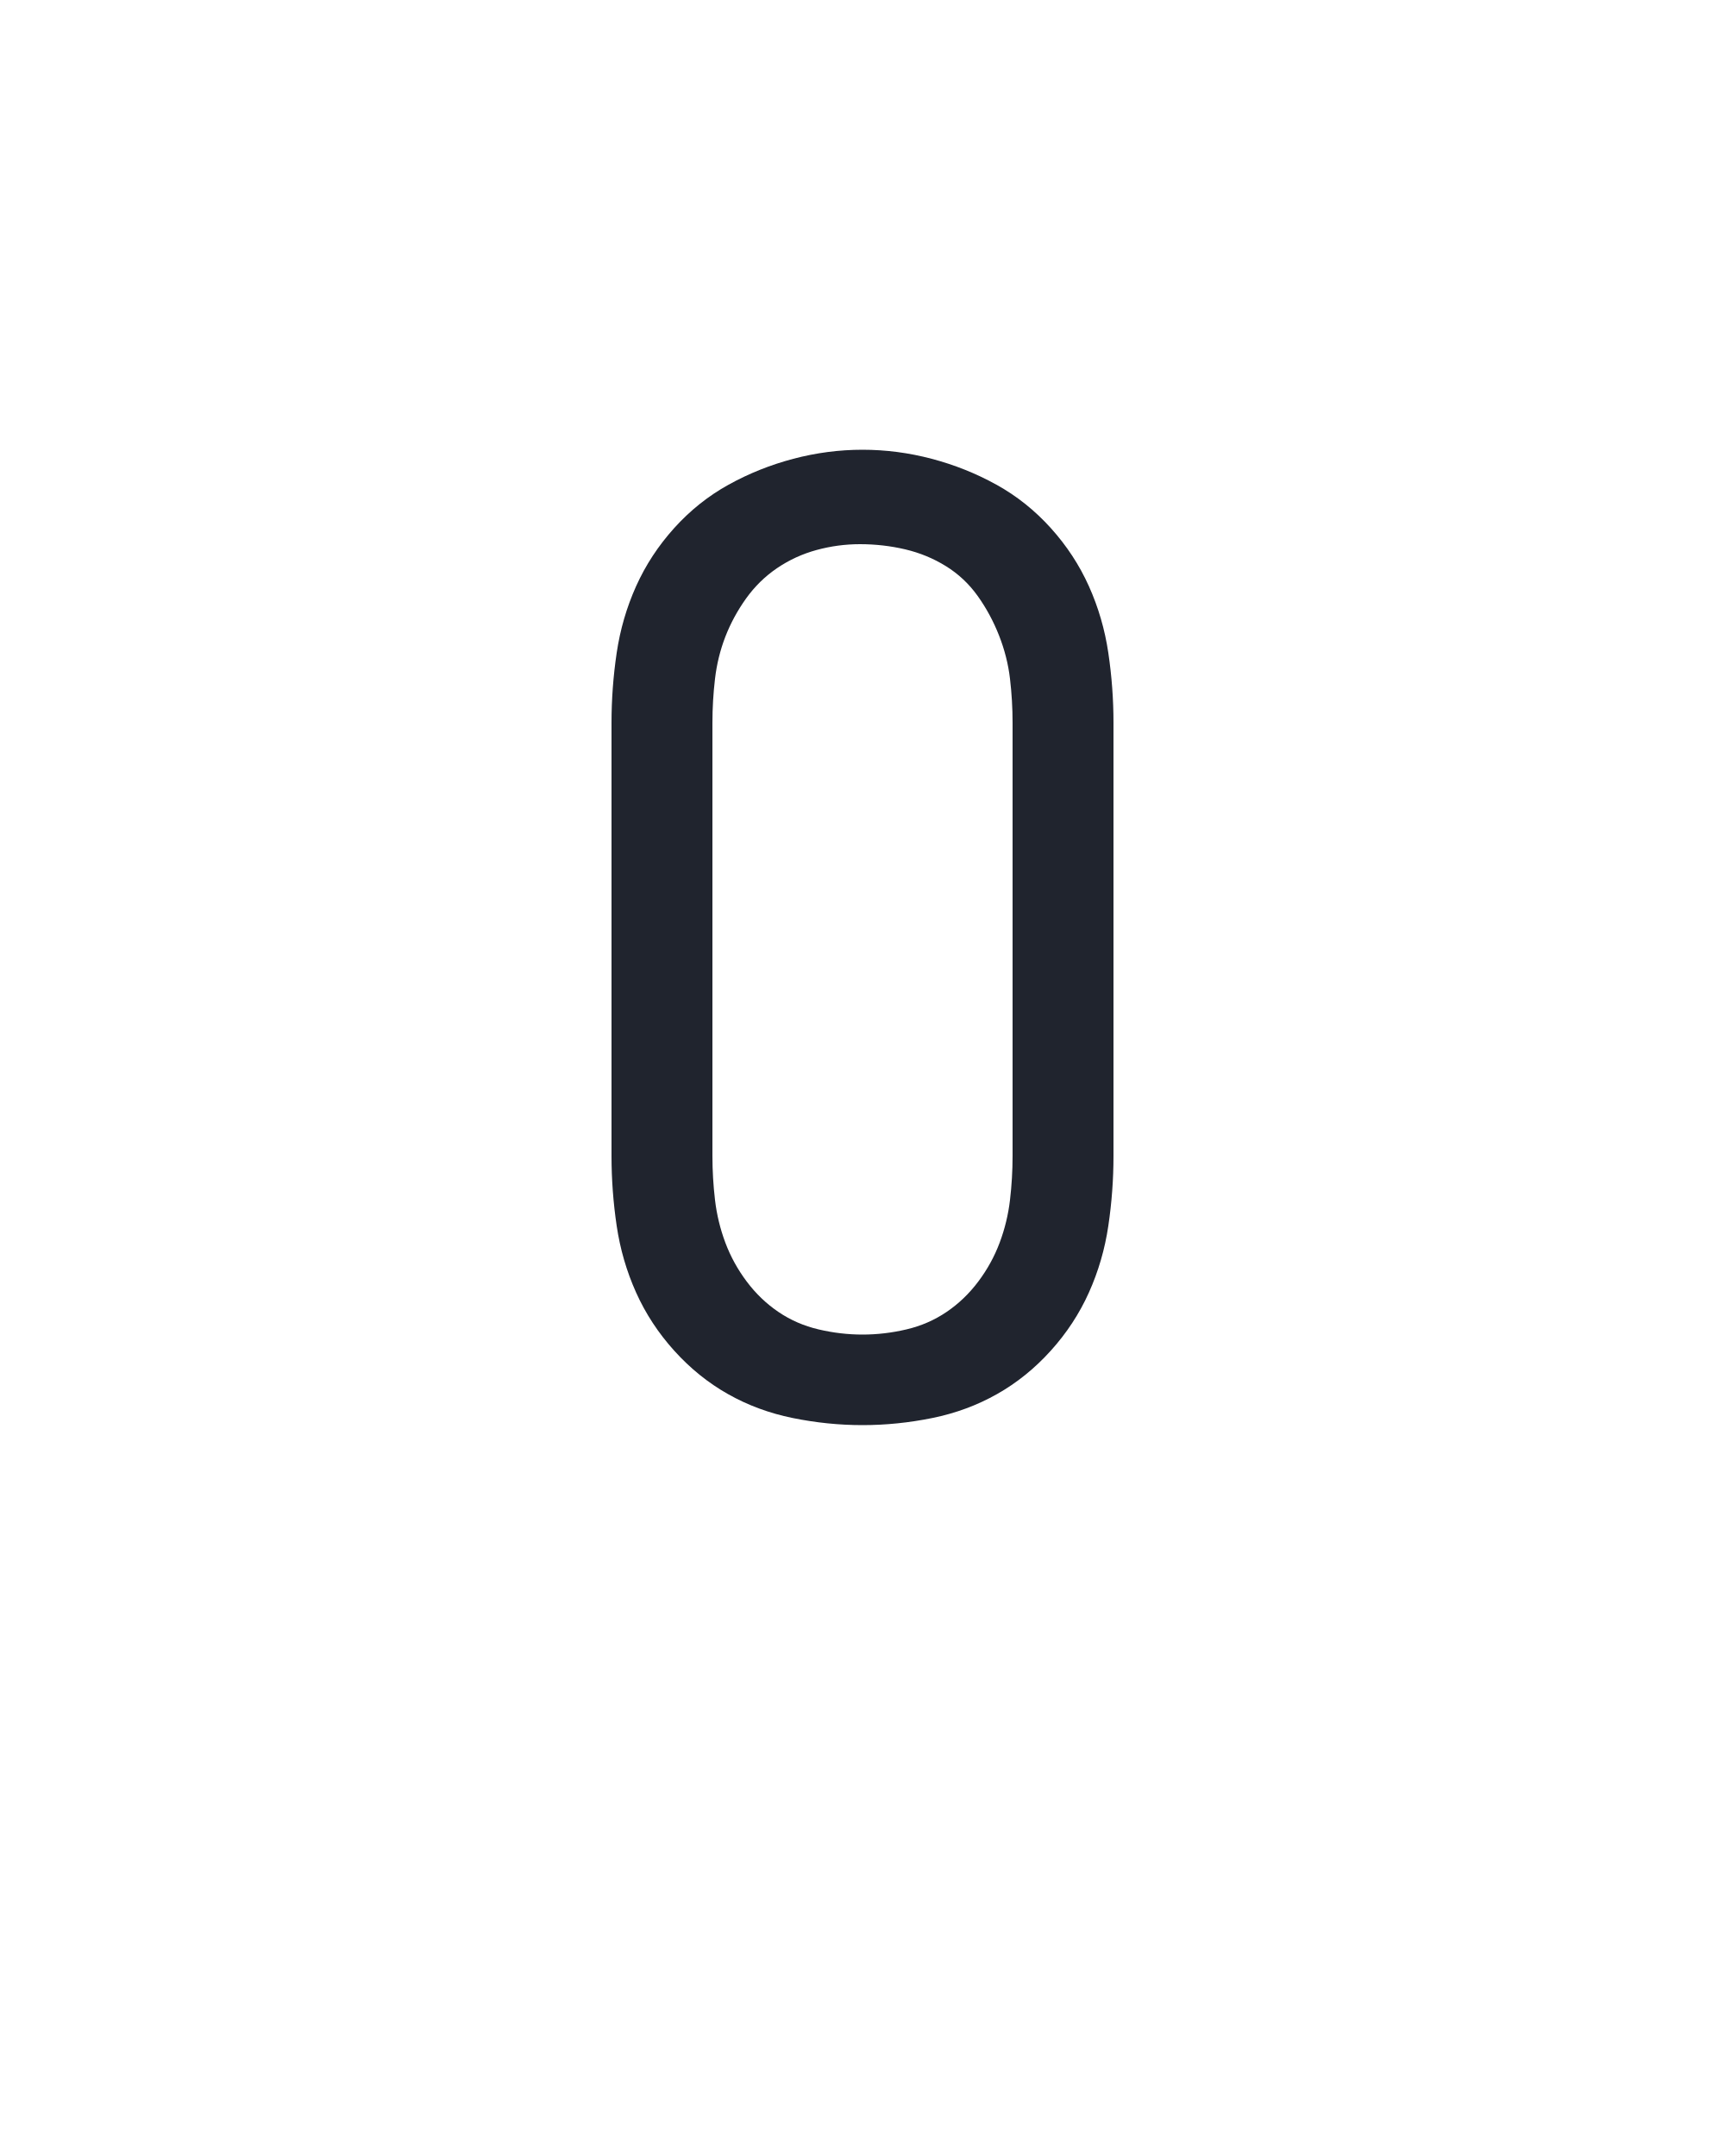
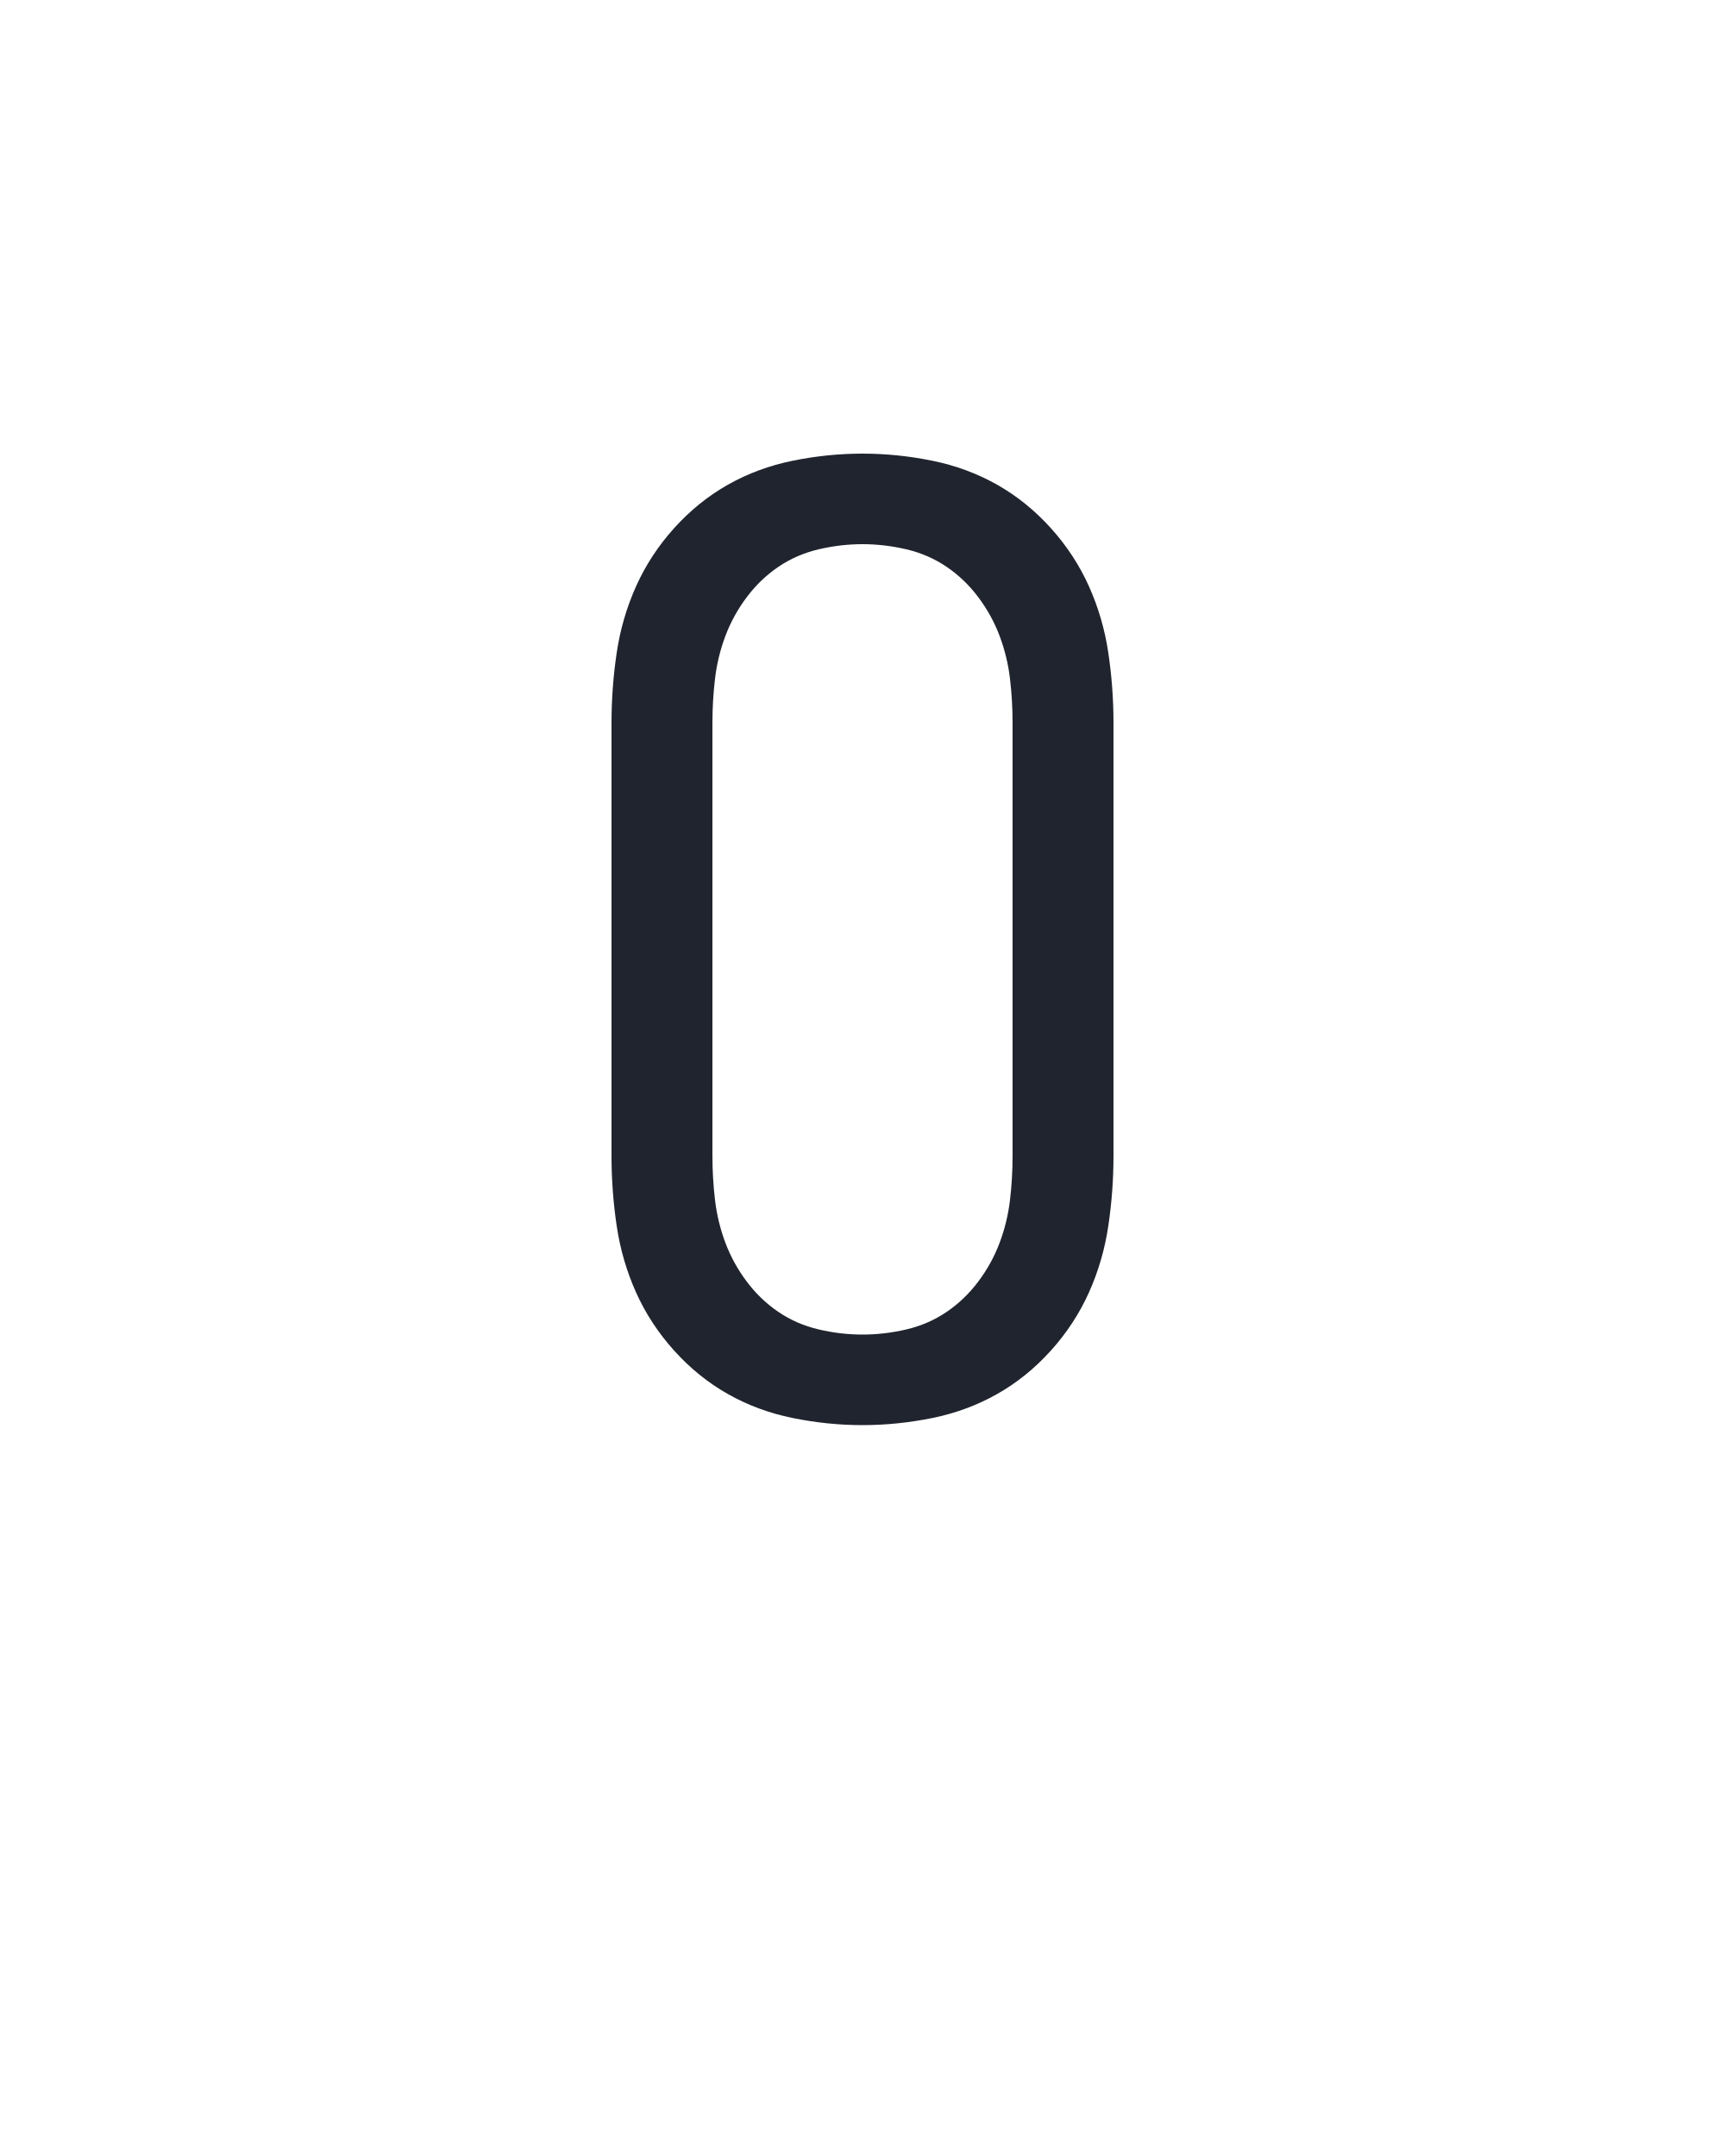
<svg xmlns="http://www.w3.org/2000/svg" height="160" viewBox="0 0 128 160" width="128">
  <defs>
-     <path d="M 250 8 Q 223 8 196 2.5 Q 169 -3 146 -16 Q 123 -29 104.5 -49.5 Q 86 -70 75 -94.5 Q 64 -119 60 -146 Q 56 -173 56 -200 L 56 -535 Q 56 -562 60 -589 Q 64 -616 75 -640.5 Q 86 -665 104.5 -685.5 Q 123 -706 146.5 -719 Q 170 -732 196.5 -739 Q 223 -746 250 -746 Q 277 -746 303.5 -739 Q 330 -732 353.5 -719 Q 377 -706 395.5 -685.5 Q 414 -665 425 -640.5 Q 436 -616 440 -589 Q 444 -562 444 -535 L 444 -200 Q 444 -173 440 -146 Q 436 -119 425 -94.5 Q 414 -70 395.5 -49.5 Q 377 -29 354 -16 Q 331 -3 304 2.5 Q 277 8 250 8 Z M 250 -62 Q 267 -62 284 -66 Q 301 -70 315 -79.5 Q 329 -89 339.5 -103 Q 350 -117 356 -133 Q 362 -149 364 -166 Q 366 -183 366 -200 L 366 -535 Q 366 -552 364 -569 Q 362 -586 355.5 -602.5 Q 349 -619 339 -633 Q 329 -647 314.5 -656 Q 300 -665 283 -669 Q 266 -673 248 -673 Q 231 -673 214.5 -668.5 Q 198 -664 184 -654.5 Q 170 -645 160 -631 Q 150 -617 144 -601.5 Q 138 -586 136 -569 Q 134 -552 134 -535 L 134 -200 Q 134 -183 136 -166 Q 138 -149 144 -133 Q 150 -117 160.5 -103 Q 171 -89 185 -79.5 Q 199 -70 216 -66 Q 233 -62 250 -62 Z " id="path1" />
+     <path d="M 250 8 Q 223 8 196 2.5 Q 169 -3 146 -16 Q 123 -29 104.5 -49.5 Q 86 -70 75 -94.5 Q 64 -119 60 -146 Q 56 -173 56 -200 L 56 -535 Q 56 -562 60 -589 Q 64 -616 75 -640.5 Q 86 -665 104.5 -685.5 Q 123 -706 146 -719 Q 169 -732 196 -737.5 Q 223 -743 250 -743 Q 277 -743 304 -737.5 Q 331 -732 354 -719 Q 377 -706 395.5 -685.5 Q 414 -665 425 -640.5 Q 436 -616 440 -589 Q 444 -562 444 -535 L 444 -200 Q 444 -173 440 -146 Q 436 -119 425 -94.5 Q 414 -70 395.5 -49.5 Q 377 -29 354 -16 Q 331 -3 304 2.5 Q 277 8 250 8 Z M 250 -62 Q 267 -62 284 -66 Q 301 -70 315 -79.5 Q 329 -89 339.5 -103 Q 350 -117 356 -133 Q 362 -149 364 -166 Q 366 -183 366 -200 L 366 -535 Q 366 -552 364 -569 Q 362 -586 356 -602 Q 350 -618 339.5 -632 Q 329 -646 315 -655.5 Q 301 -665 284 -669 Q 267 -673 250 -673 Q 233 -673 216 -669 Q 199 -665 185 -655.5 Q 171 -646 160.5 -632 Q 150 -618 144 -602 Q 138 -586 136 -569 Q 134 -552 134 -535 L 134 -200 Q 134 -183 136 -166 Q 138 -149 144 -133 Q 150 -117 160.5 -103 Q 171 -89 185 -79.5 Q 199 -70 216 -66 Q 233 -62 250 -62 Z " id="path1" />
  </defs>
  <g>
    <g data-source-text="0" fill="#20242e" transform="translate(40 104.992) rotate(0) scale(0.09599999)">
      <use href="#path1" transform="translate(0 0)" />
    </g>
  </g>
</svg>
